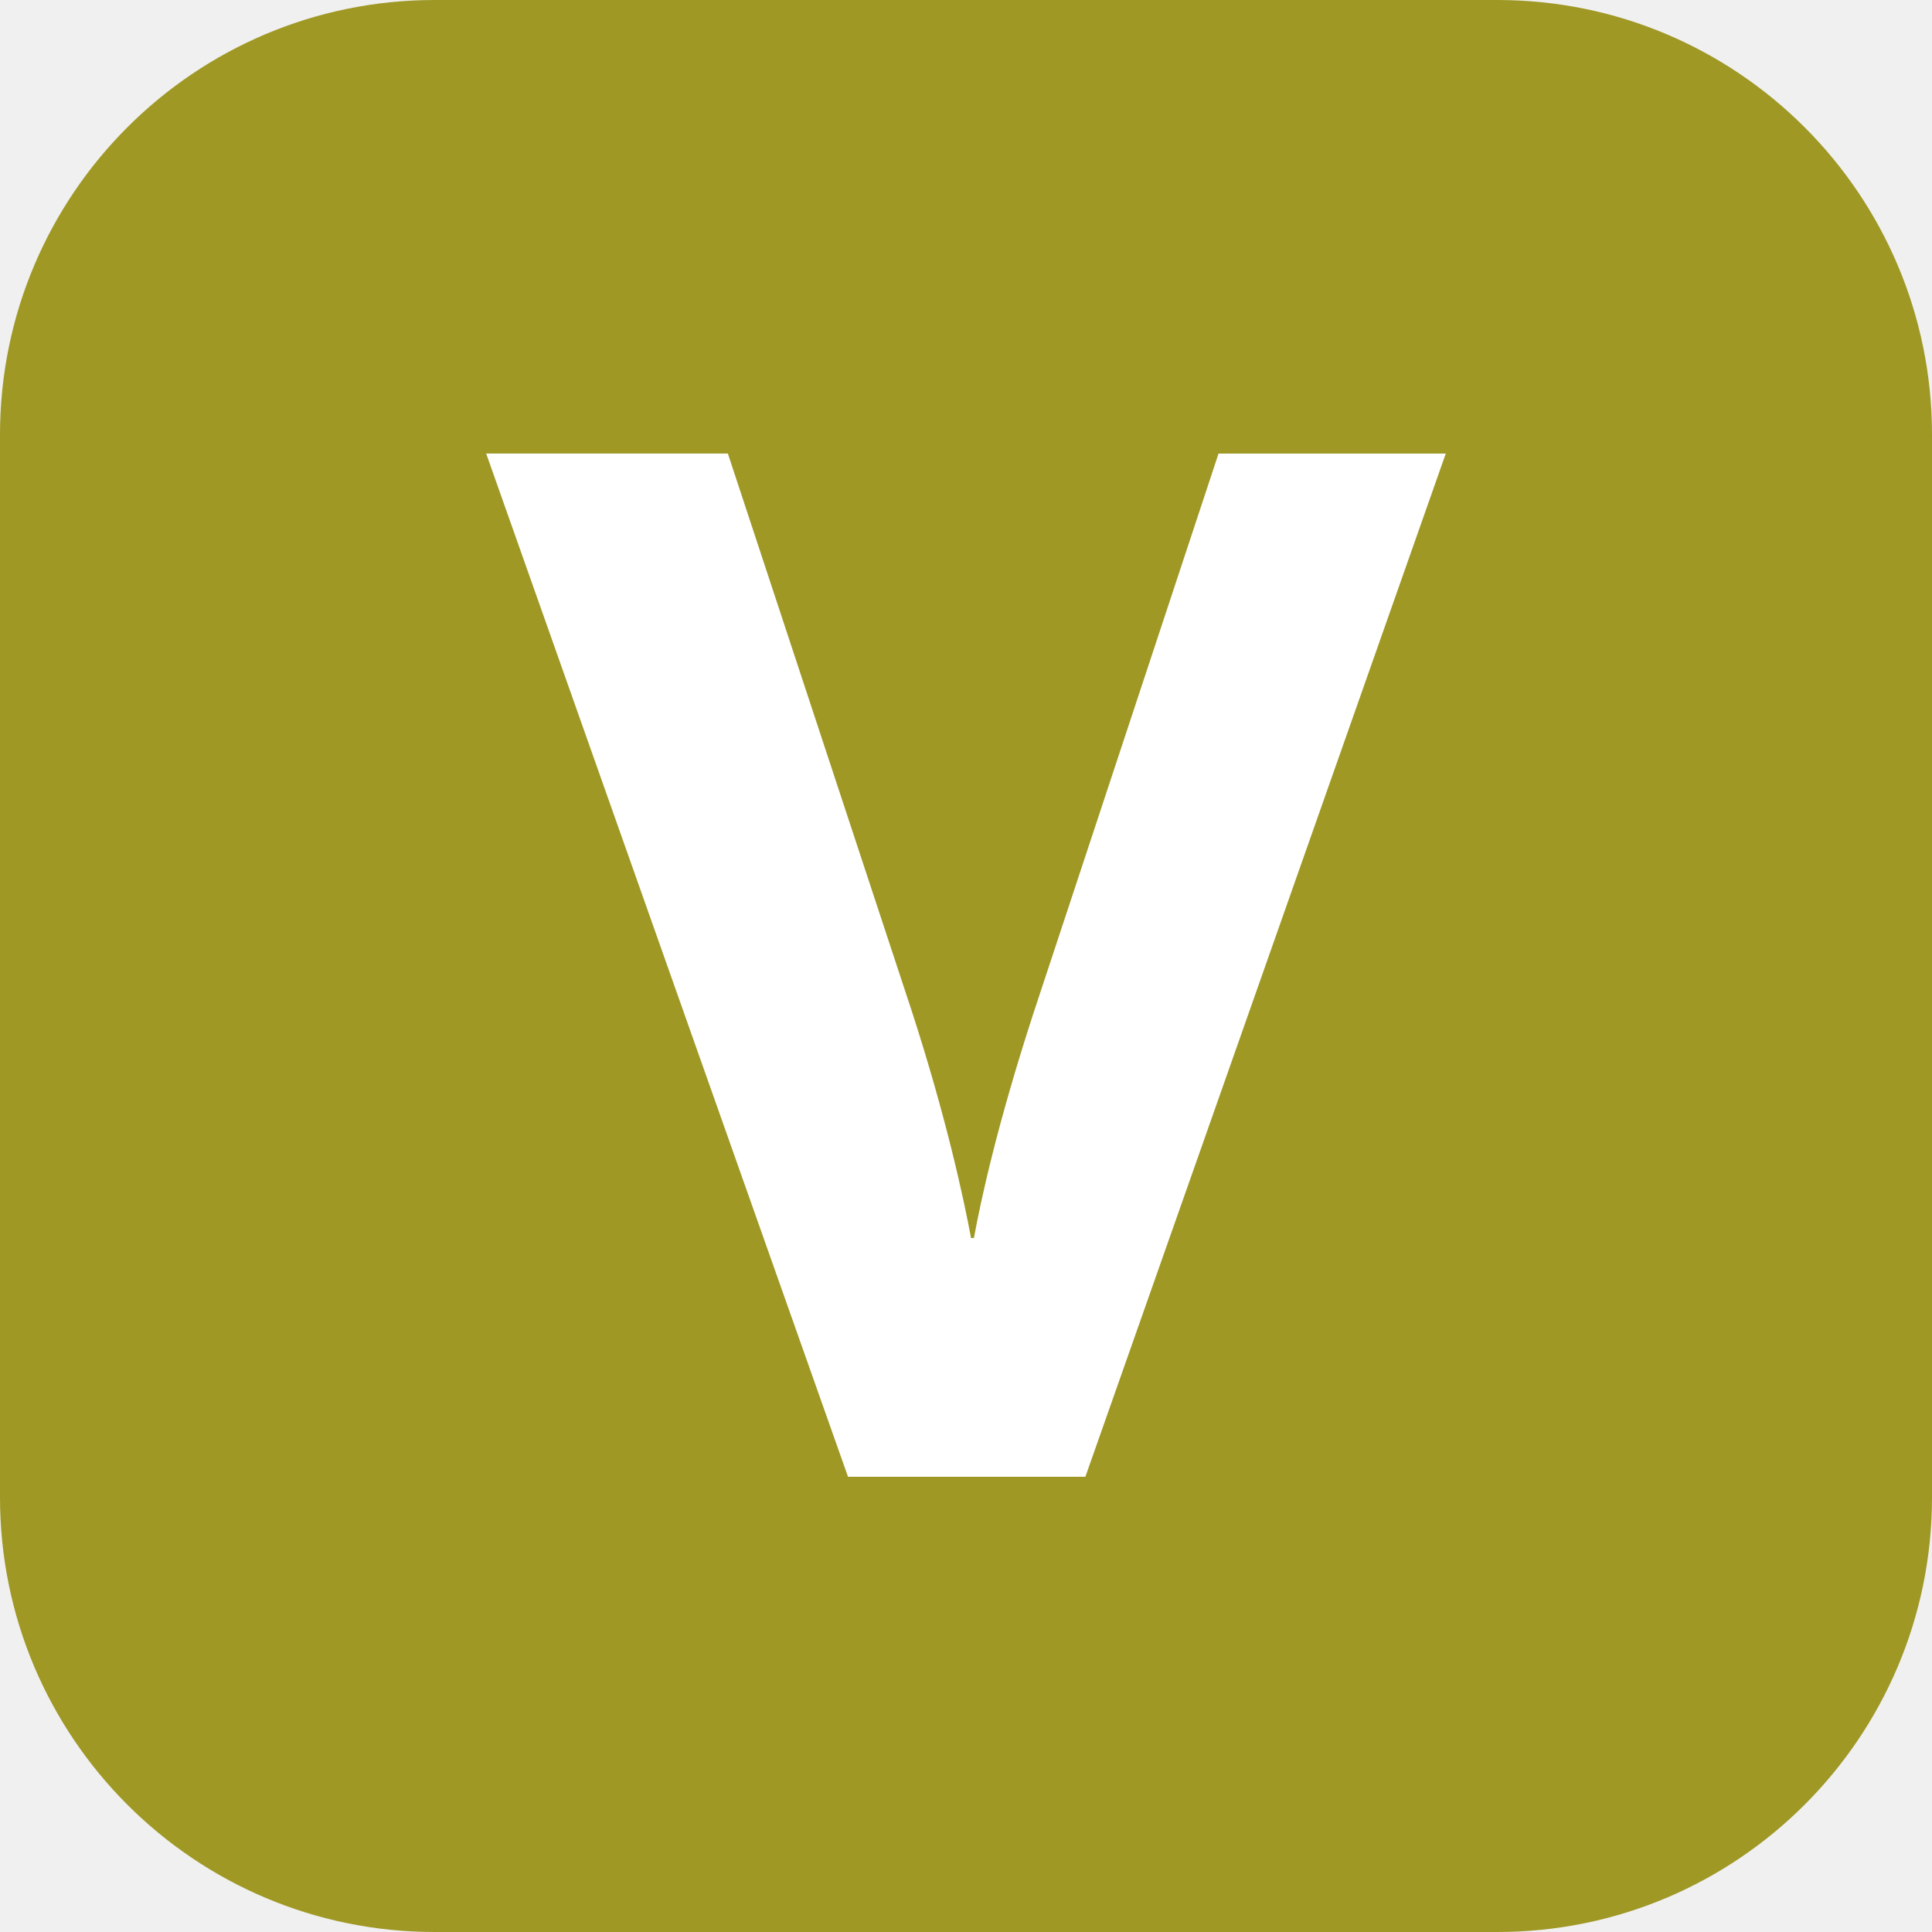
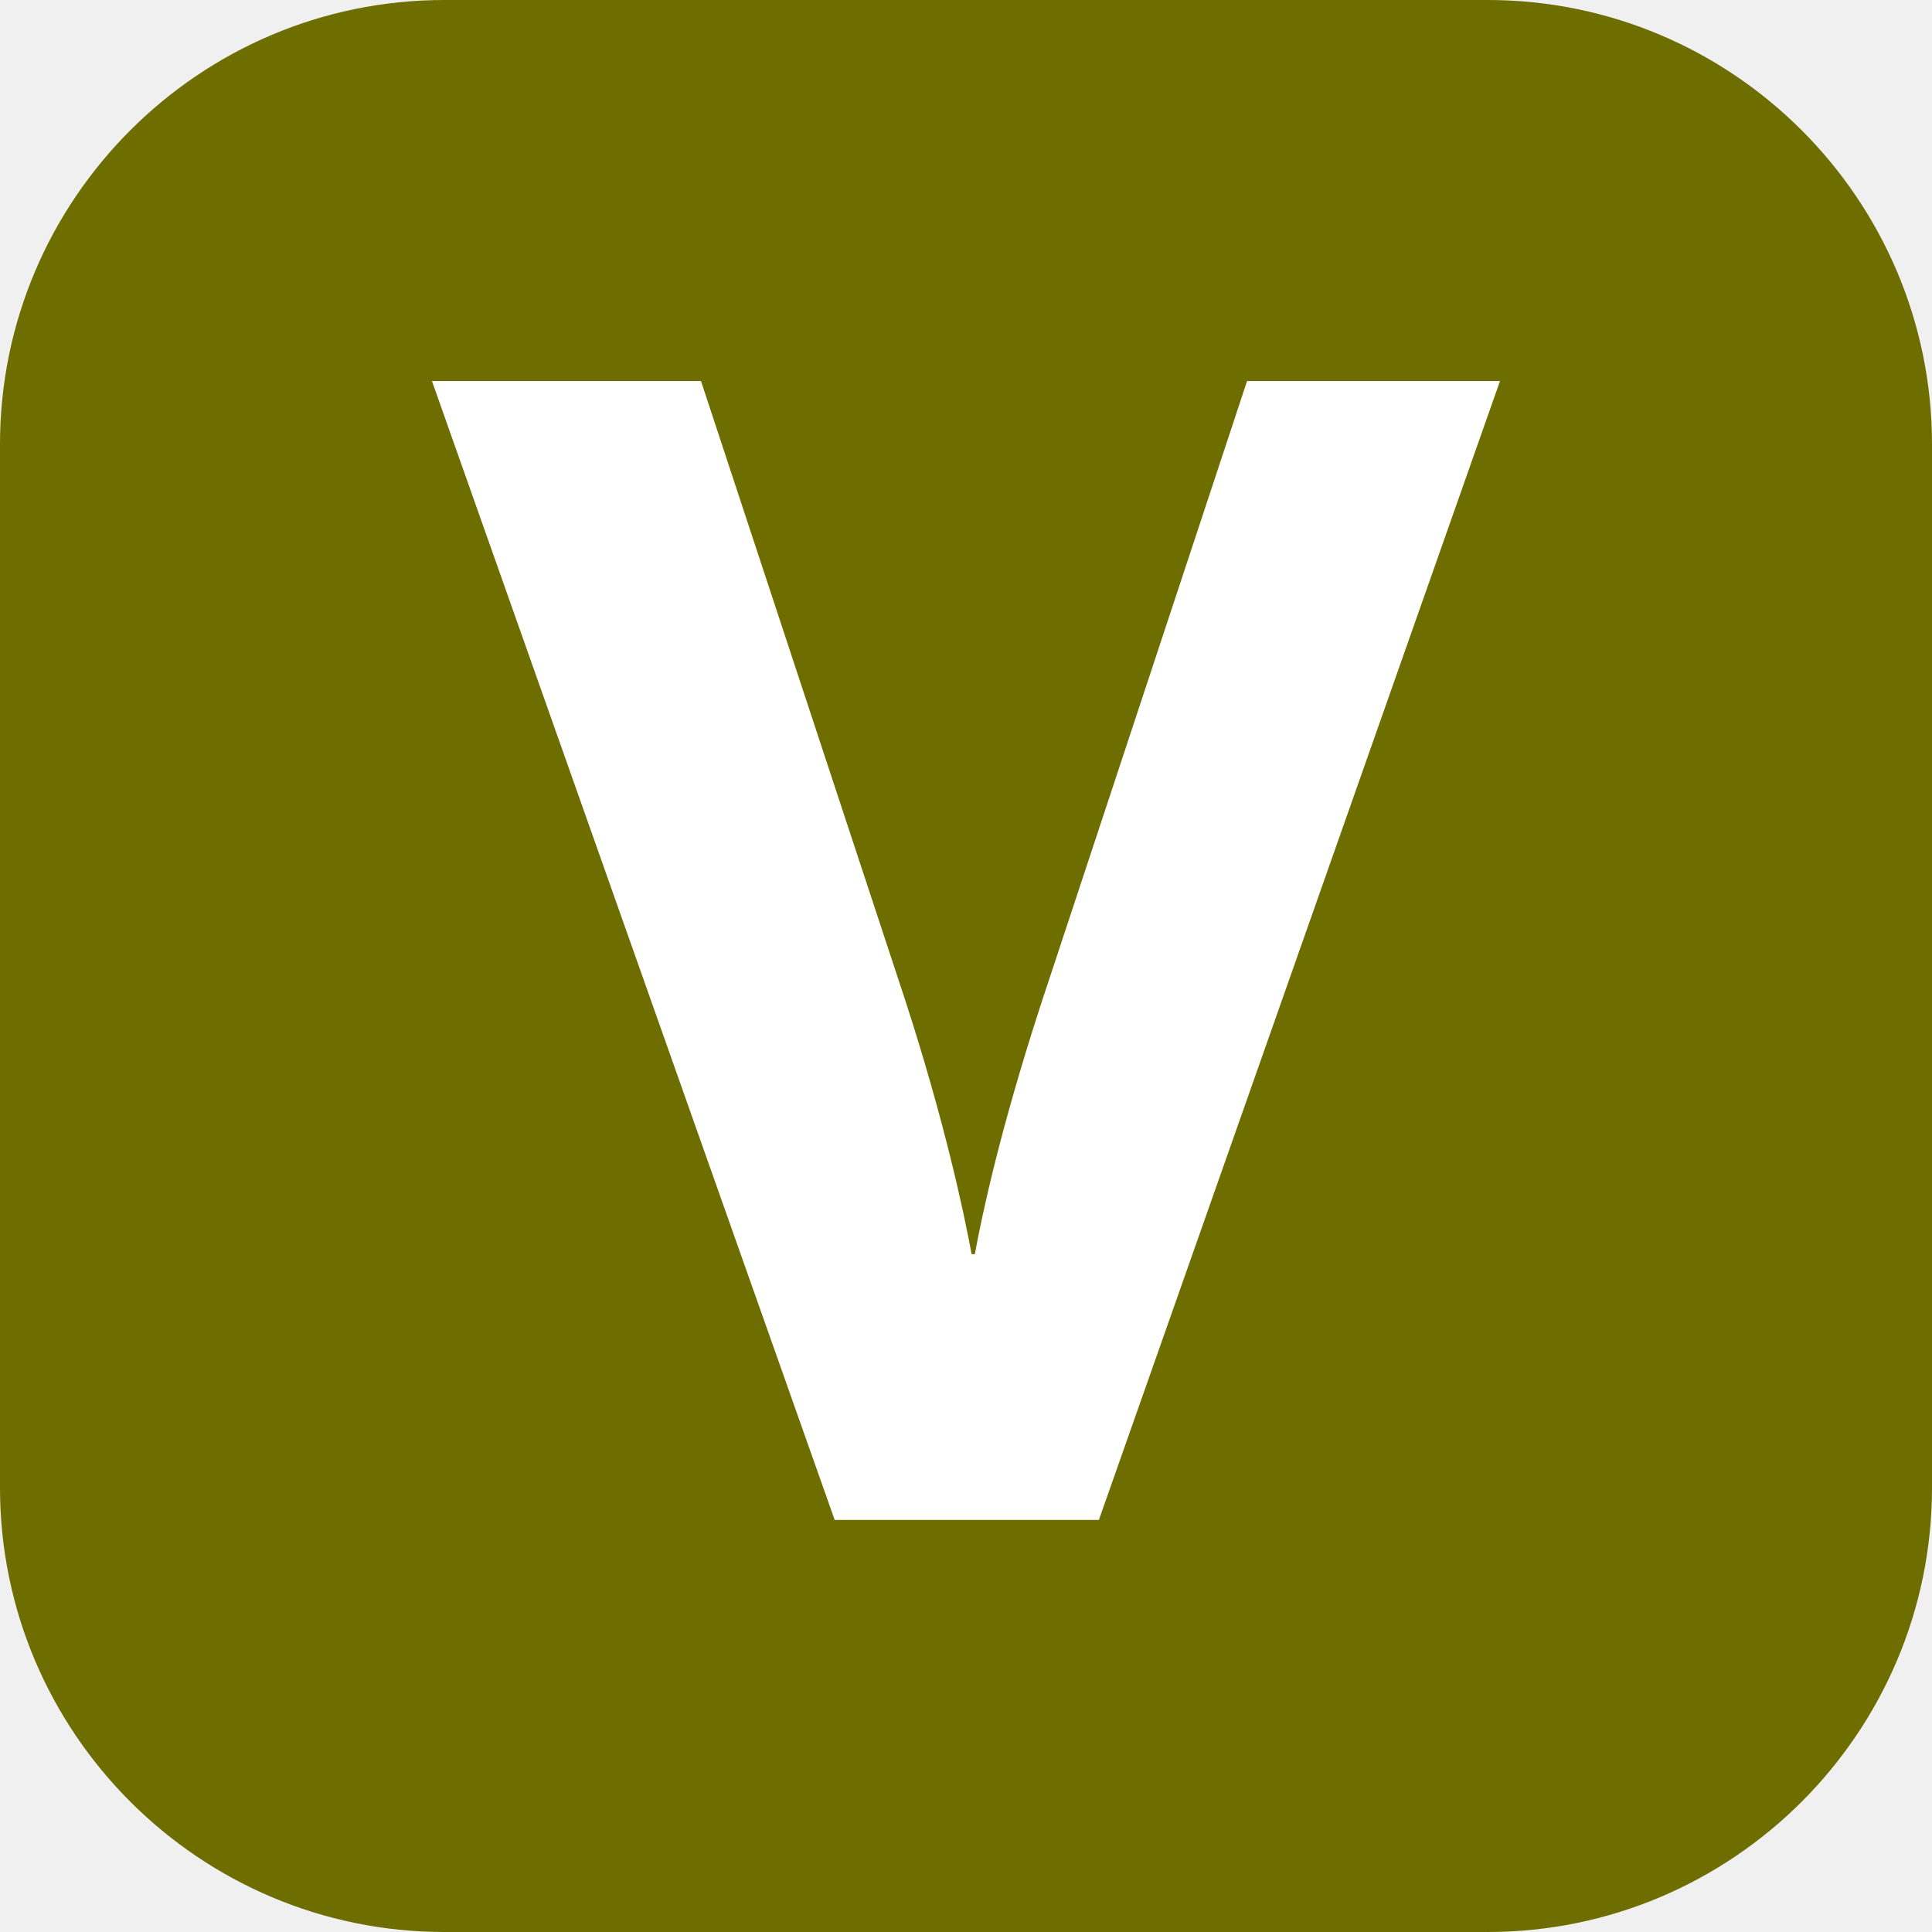
- <svg xmlns="http://www.w3.org/2000/svg" width="250px" height="250px" viewBox="0 0 283.46 283.46">
-   <rect fill="#9F9825" width="283.46" height="283.46" rx="63.78" />
-   <path fill="#FFF" d="m159.25,216.67h-34.83l-53.09-150.13h35.46l26.97,81.76c5.1,15.71,7.64,27.61,8.71,33.34h.42c1.06-5.73,3.4-16.56,8.71-32.91l27.18-82.18h33.34l-52.88,150.13Z" />
+ <svg xmlns="http://www.w3.org/2000/svg" baseProfile="tiny" version="1.2" viewBox="0 0 92 92">
+   <g>
+     <g id="Premier_plan">
+       <g>
+         <path d="M70.84,92H21.16c-11.668,0-21.16-9.492-21.16-21.16V21.16C0,9.492,9.492 0,21.16 0h49.68C82.508 0,92,9.492,92,21.16v49.68c0,11.668-9.492,21.16-21.16,21.16" fill="#6e6e00" />
+         <path d="M52.328,72.379h-12.581L20.569,18.144h12.811l9.742,29.534c1.841,5.677,2.762,9.972,3.145,12.044h.153c.384-2.071,1.227-5.983,3.145-11.89l9.819-29.687h12.044l-19.101,54.235Z" fill="#fff" />
+       </g>
+     </g>
+   </g>
</svg>
